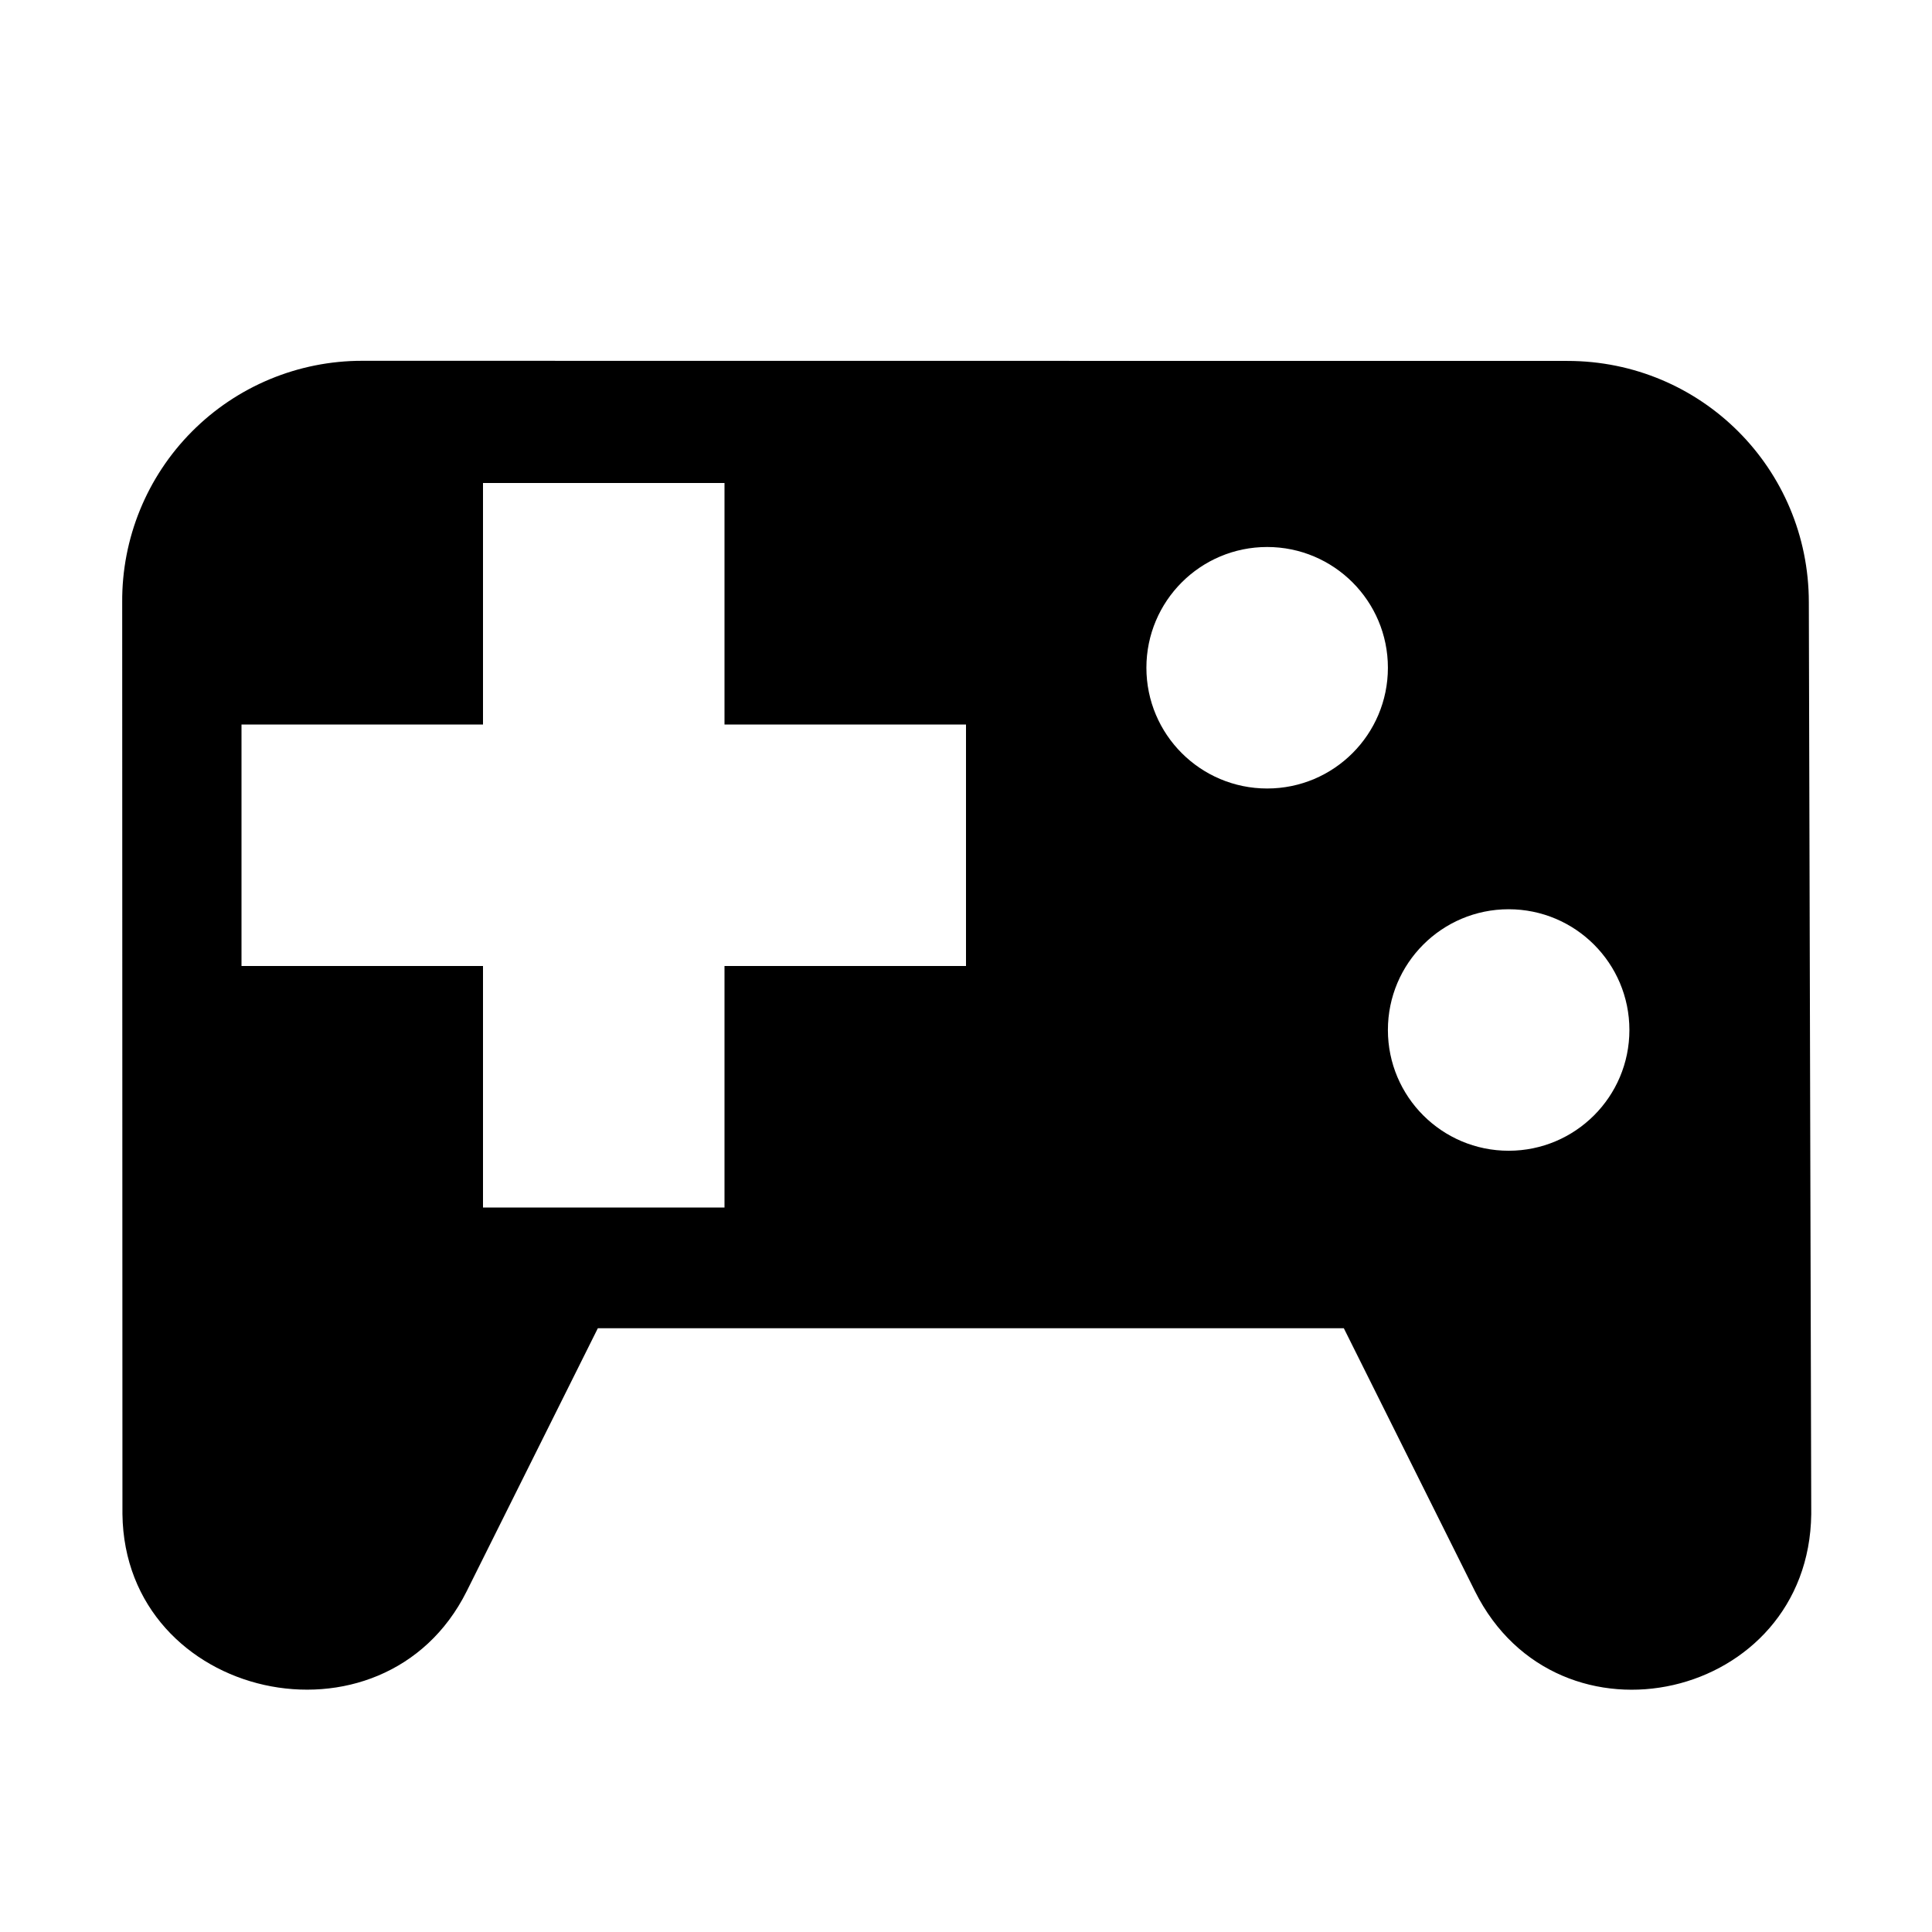
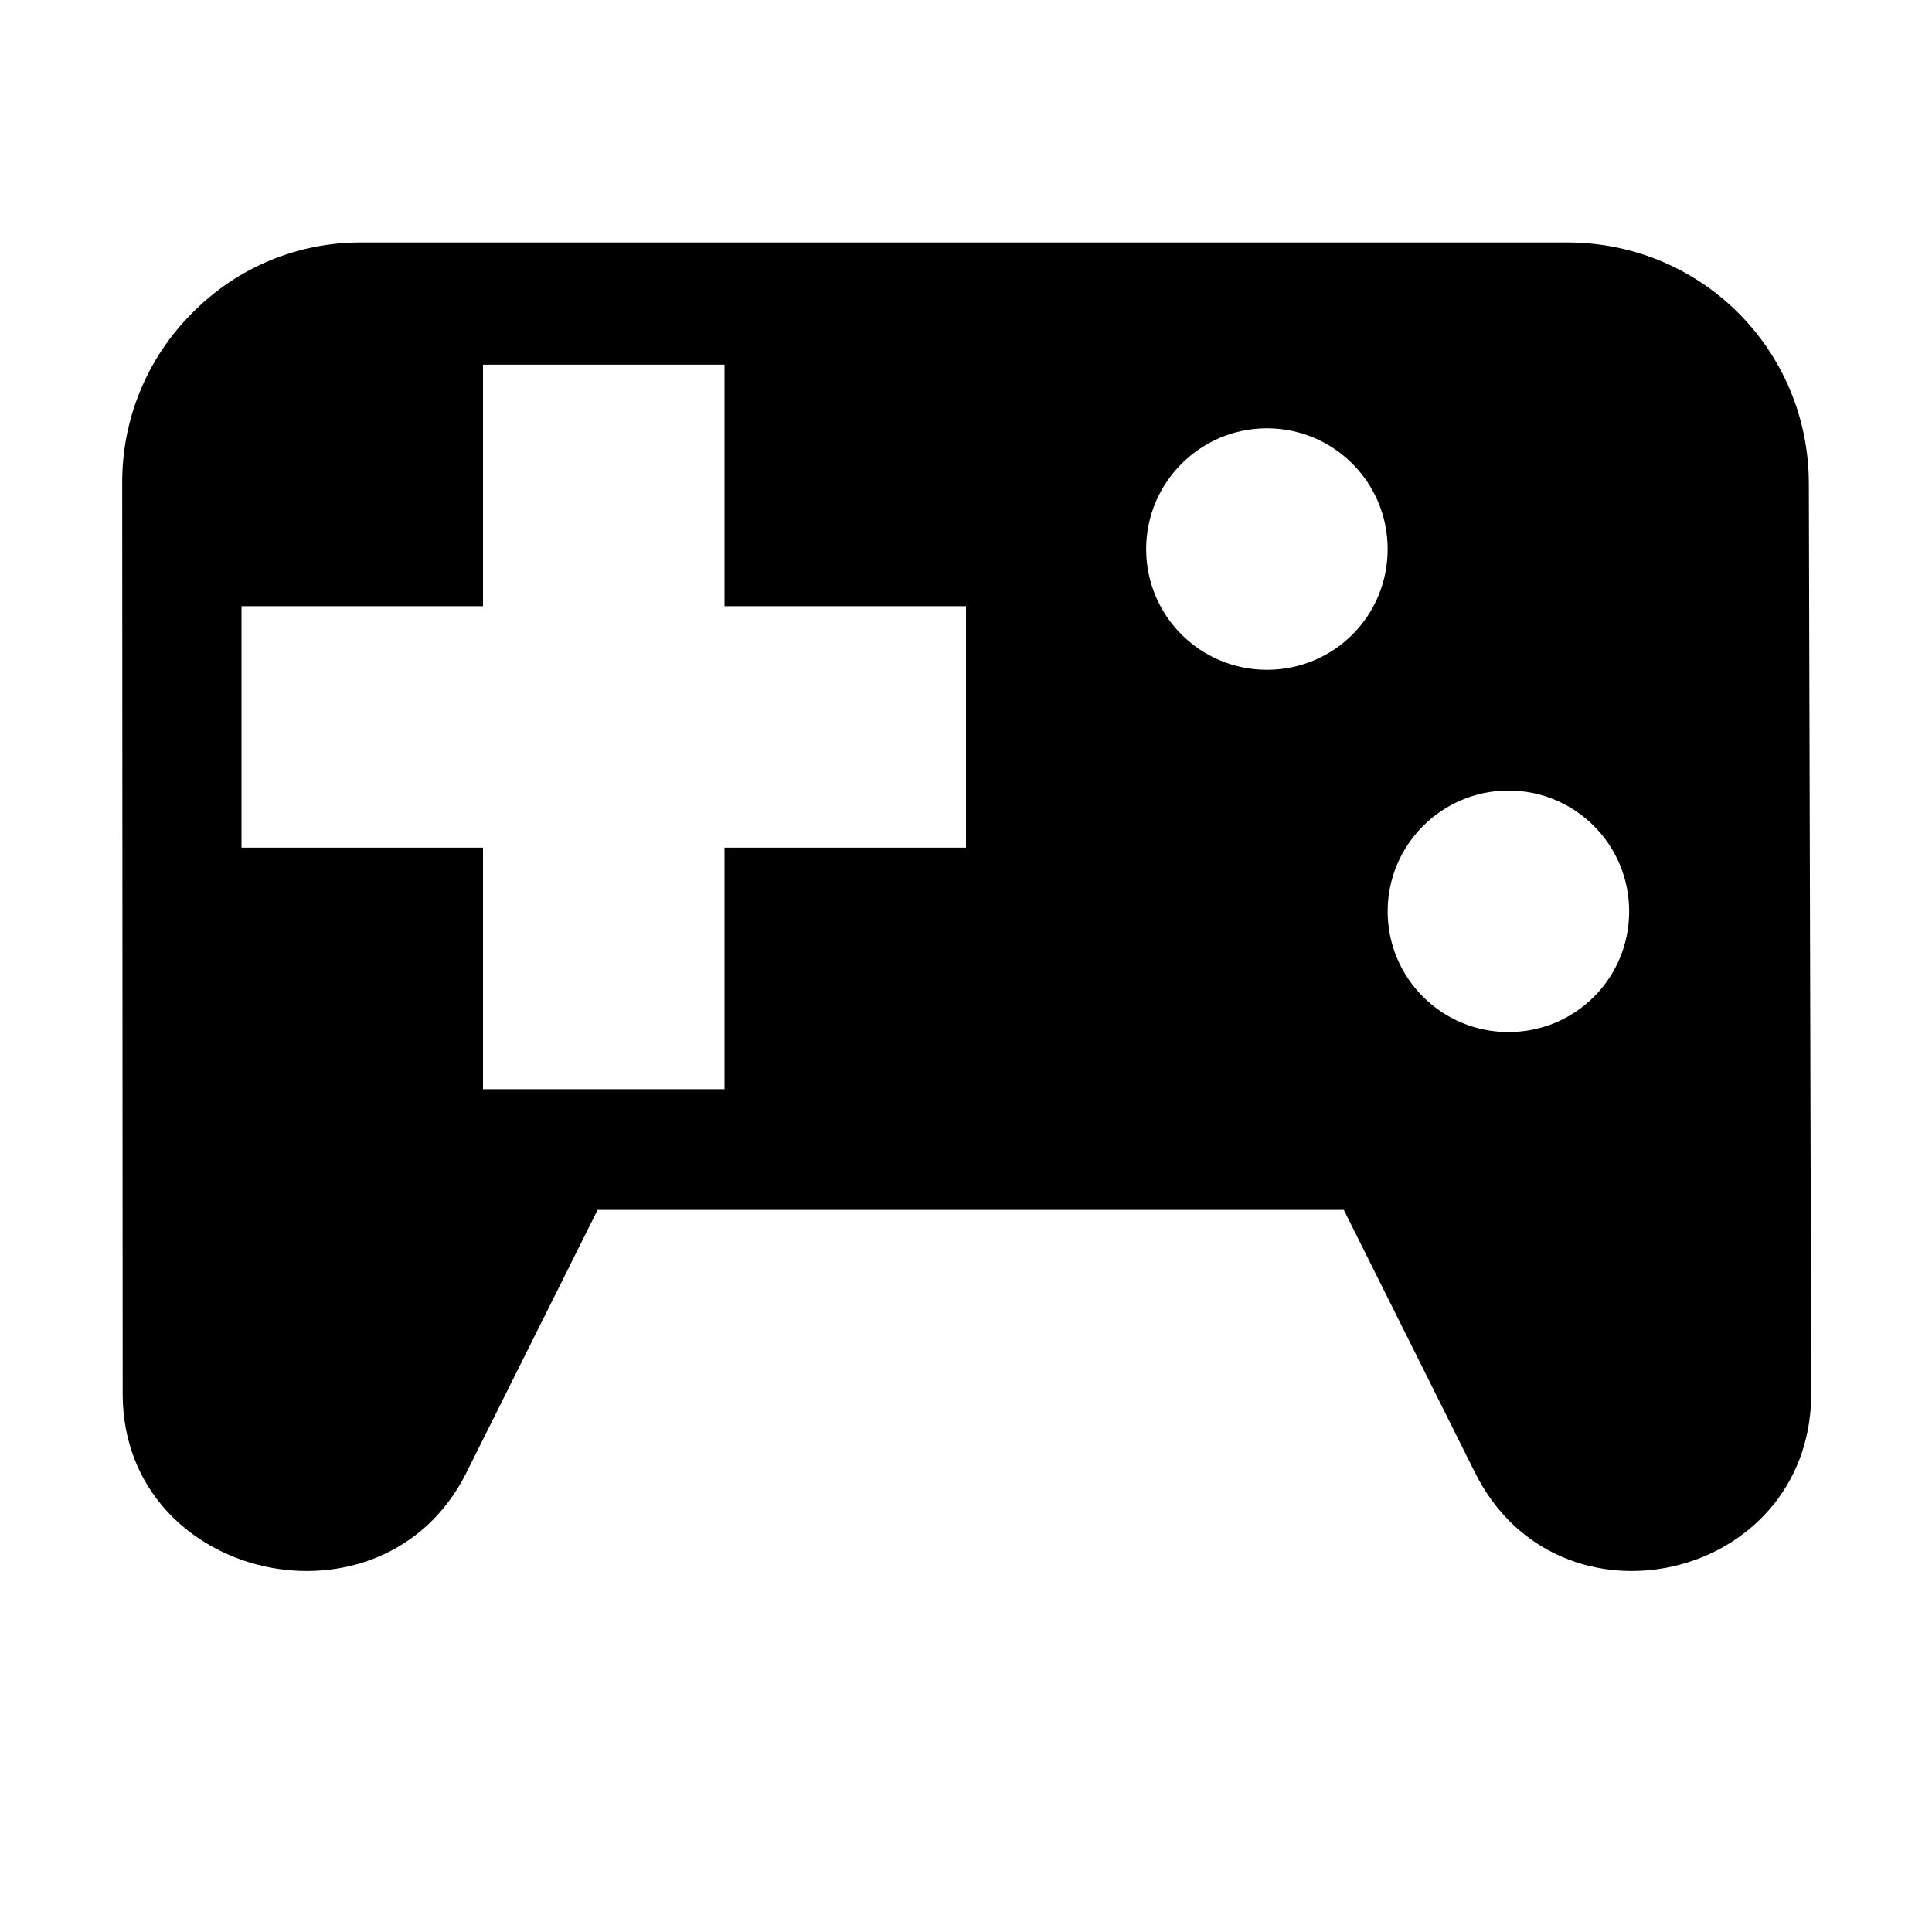
- <svg xmlns="http://www.w3.org/2000/svg" width="16" height="16" version="1.0">
-   <defs>
-     <linearGradient id="h">
-       <stop offset="0" stop-color="#9a999d" />
-       <stop offset="1" stop-color="#87848e" />
-     </linearGradient>
-     <linearGradient id="g">
-       <stop offset="0" stop-color="#dddcdb" />
-       <stop offset="1" stop-color="#b5b4b1" stop-opacity=".969" />
-     </linearGradient>
-     <linearGradient id="f">
-       <stop offset="0" stop-color="#dddcdb" />
-       <stop offset="1" stop-color="#c0bfbc" stop-opacity=".971" />
-     </linearGradient>
-     <linearGradient id="e">
-       <stop offset="0" stop-color="#deddda" />
-       <stop offset="1" stop-color="#9a9996" />
-     </linearGradient>
-     <linearGradient id="d">
-       <stop offset="0" stop-color="#918e97" />
-       <stop offset="1" stop-color="#5e5c64" />
-     </linearGradient>
-     <linearGradient id="a">
-       <stop offset="0" stop-color="#d5d3cf" />
-       <stop offset="1" stop-color="#f6f5f4" />
-     </linearGradient>
-     <linearGradient id="b">
-       <stop offset="0" stop-color="#d5d3cf" />
-       <stop offset="1" stop-color="#949390" />
-     </linearGradient>
-     <linearGradient id="c">
-       <stop offset="0" stop-color="#9a9996" />
-       <stop offset="1" stop-color="#77767b" />
-     </linearGradient>
-   </defs>
-   <path style="line-height:normal;font-variant-ligatures:normal;font-variant-position:normal;font-variant-caps:normal;font-variant-numeric:normal;font-variant-alternates:normal;font-feature-settings:normal;text-indent:0;text-align:start;text-decoration-line:none;text-decoration-style:solid;text-decoration-color:#000;text-transform:none;text-orientation:mixed;white-space:normal;shape-padding:0;isolation:auto;mix-blend-mode:normal;solid-color:#000;solid-opacity:1" d="M3 2.988a1.986 1.986 0 0 0-1.988 2l.002 7.551c.019 1.542 2.162 2.018 2.851.639L4.951 11h6.178l1.086 2.178c.689 1.38 2.766.903 2.785-.639l-.02-7.55c0-1.109-.892-2-2-2zM4 4h2v2h2v2H6v2H4V8H2V6h2zm6.494.53a1 1 0 1 1 0 2 1 1 0 0 1 0-2zm2 3a1 1 0 1 1 0 2 1 1 0 0 1 0-2z" color="#000" font-weight="400" font-family="sans-serif" overflow="visible" />
+ <svg xmlns="http://www.w3.org/2000/svg" width="16px" height="16px" viewBox="0 0 16 16" version="1.1">
+   <g id="surface105959">
+     <path style=" stroke:none;fill-rule:nonzero;fill:rgb(0%,0%,0%);fill-opacity:1;" d="M 3 2.008 C 2.469 2.004 1.961 2.215 1.59 2.594 C 1.215 2.969 1.008 3.477 1.012 4.008 L 1.016 11.559 C 1.031 13.098 3.176 13.574 3.863 12.195 L 4.949 10.02 L 11.129 10.02 L 12.215 12.195 C 12.902 13.574 14.98 13.098 15 11.559 L 14.98 4.008 C 14.98 2.898 14.09 2.008 12.98 2.008 Z M 4 3.02 L 6 3.02 L 6 5.02 L 8 5.02 L 8 7.02 L 6 7.02 L 6 9.02 L 4 9.02 L 4 7.02 L 2 7.02 L 2 5.02 L 4 5.02 Z M 10.492 3.547 C 11.047 3.547 11.492 3.996 11.492 4.547 C 11.492 5.102 11.047 5.547 10.492 5.547 C 9.941 5.547 9.492 5.102 9.492 4.547 C 9.492 3.996 9.941 3.547 10.492 3.547 Z M 12.492 6.547 C 13.047 6.547 13.492 6.996 13.492 7.547 C 13.492 8.102 13.047 8.547 12.492 8.547 C 11.941 8.547 11.492 8.102 11.492 7.547 C 11.492 6.996 11.941 6.547 12.492 6.547 Z M 12.492 6.547 " />
+   </g>
</svg>
